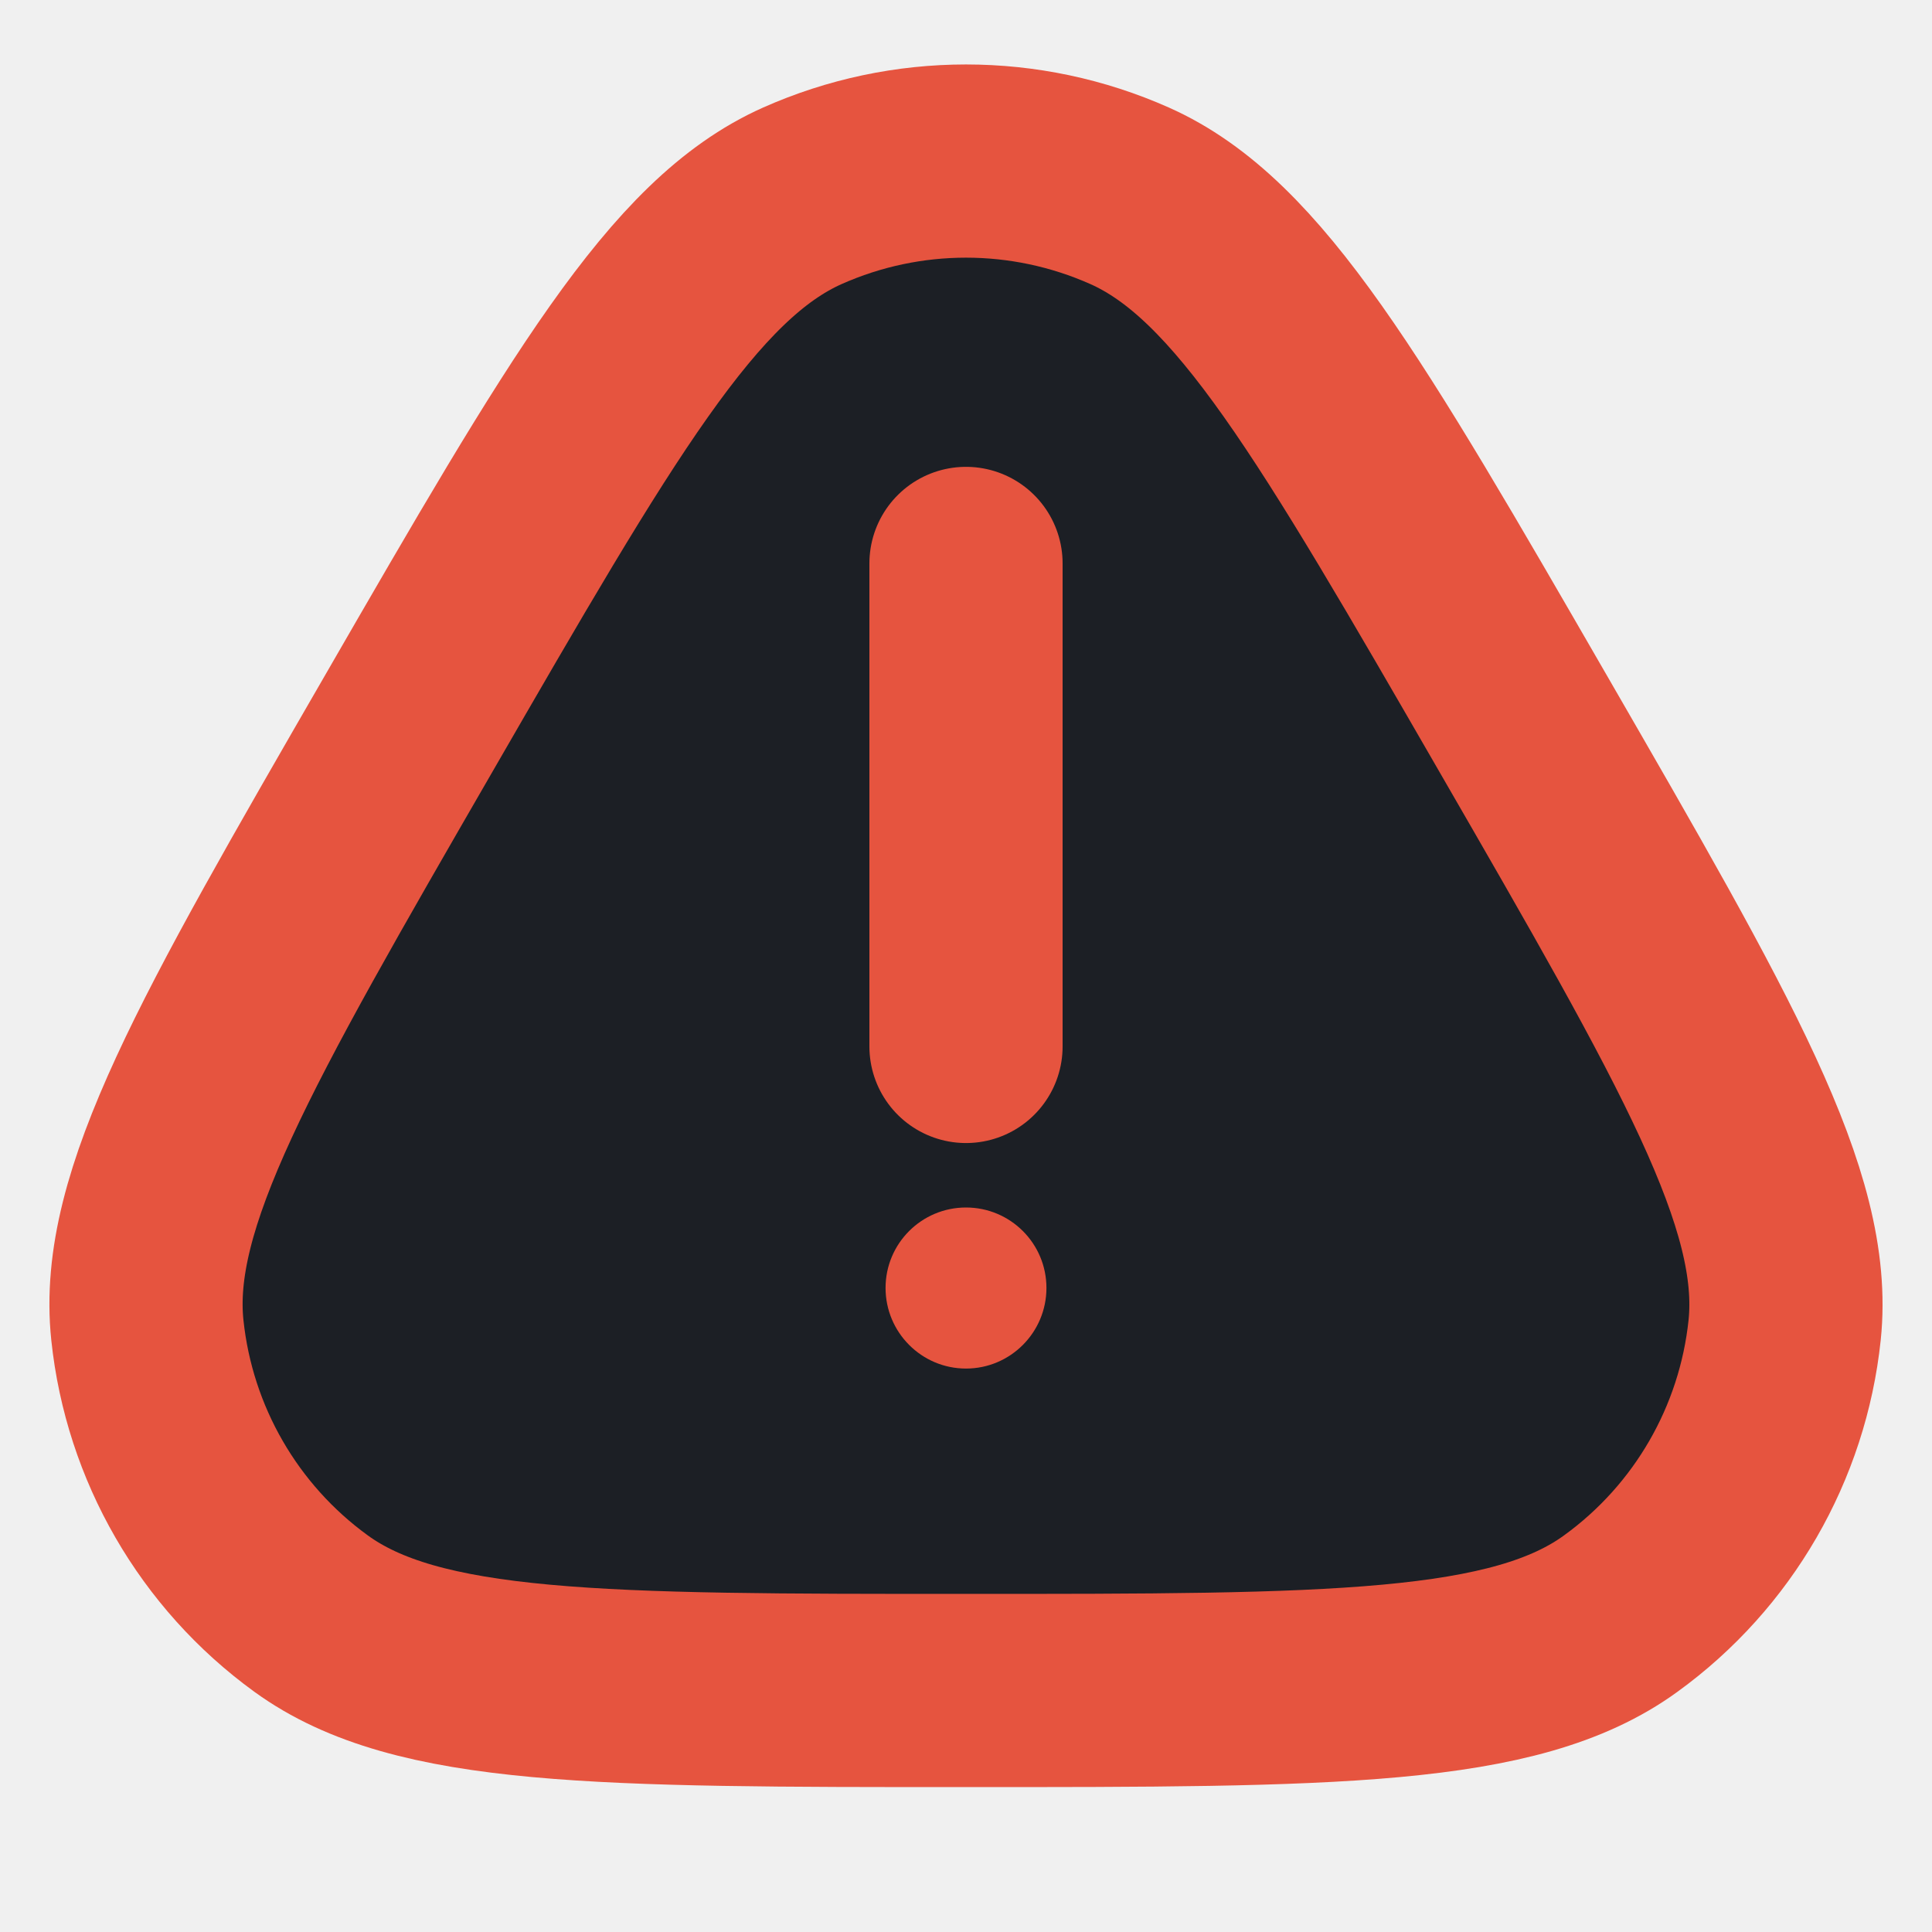
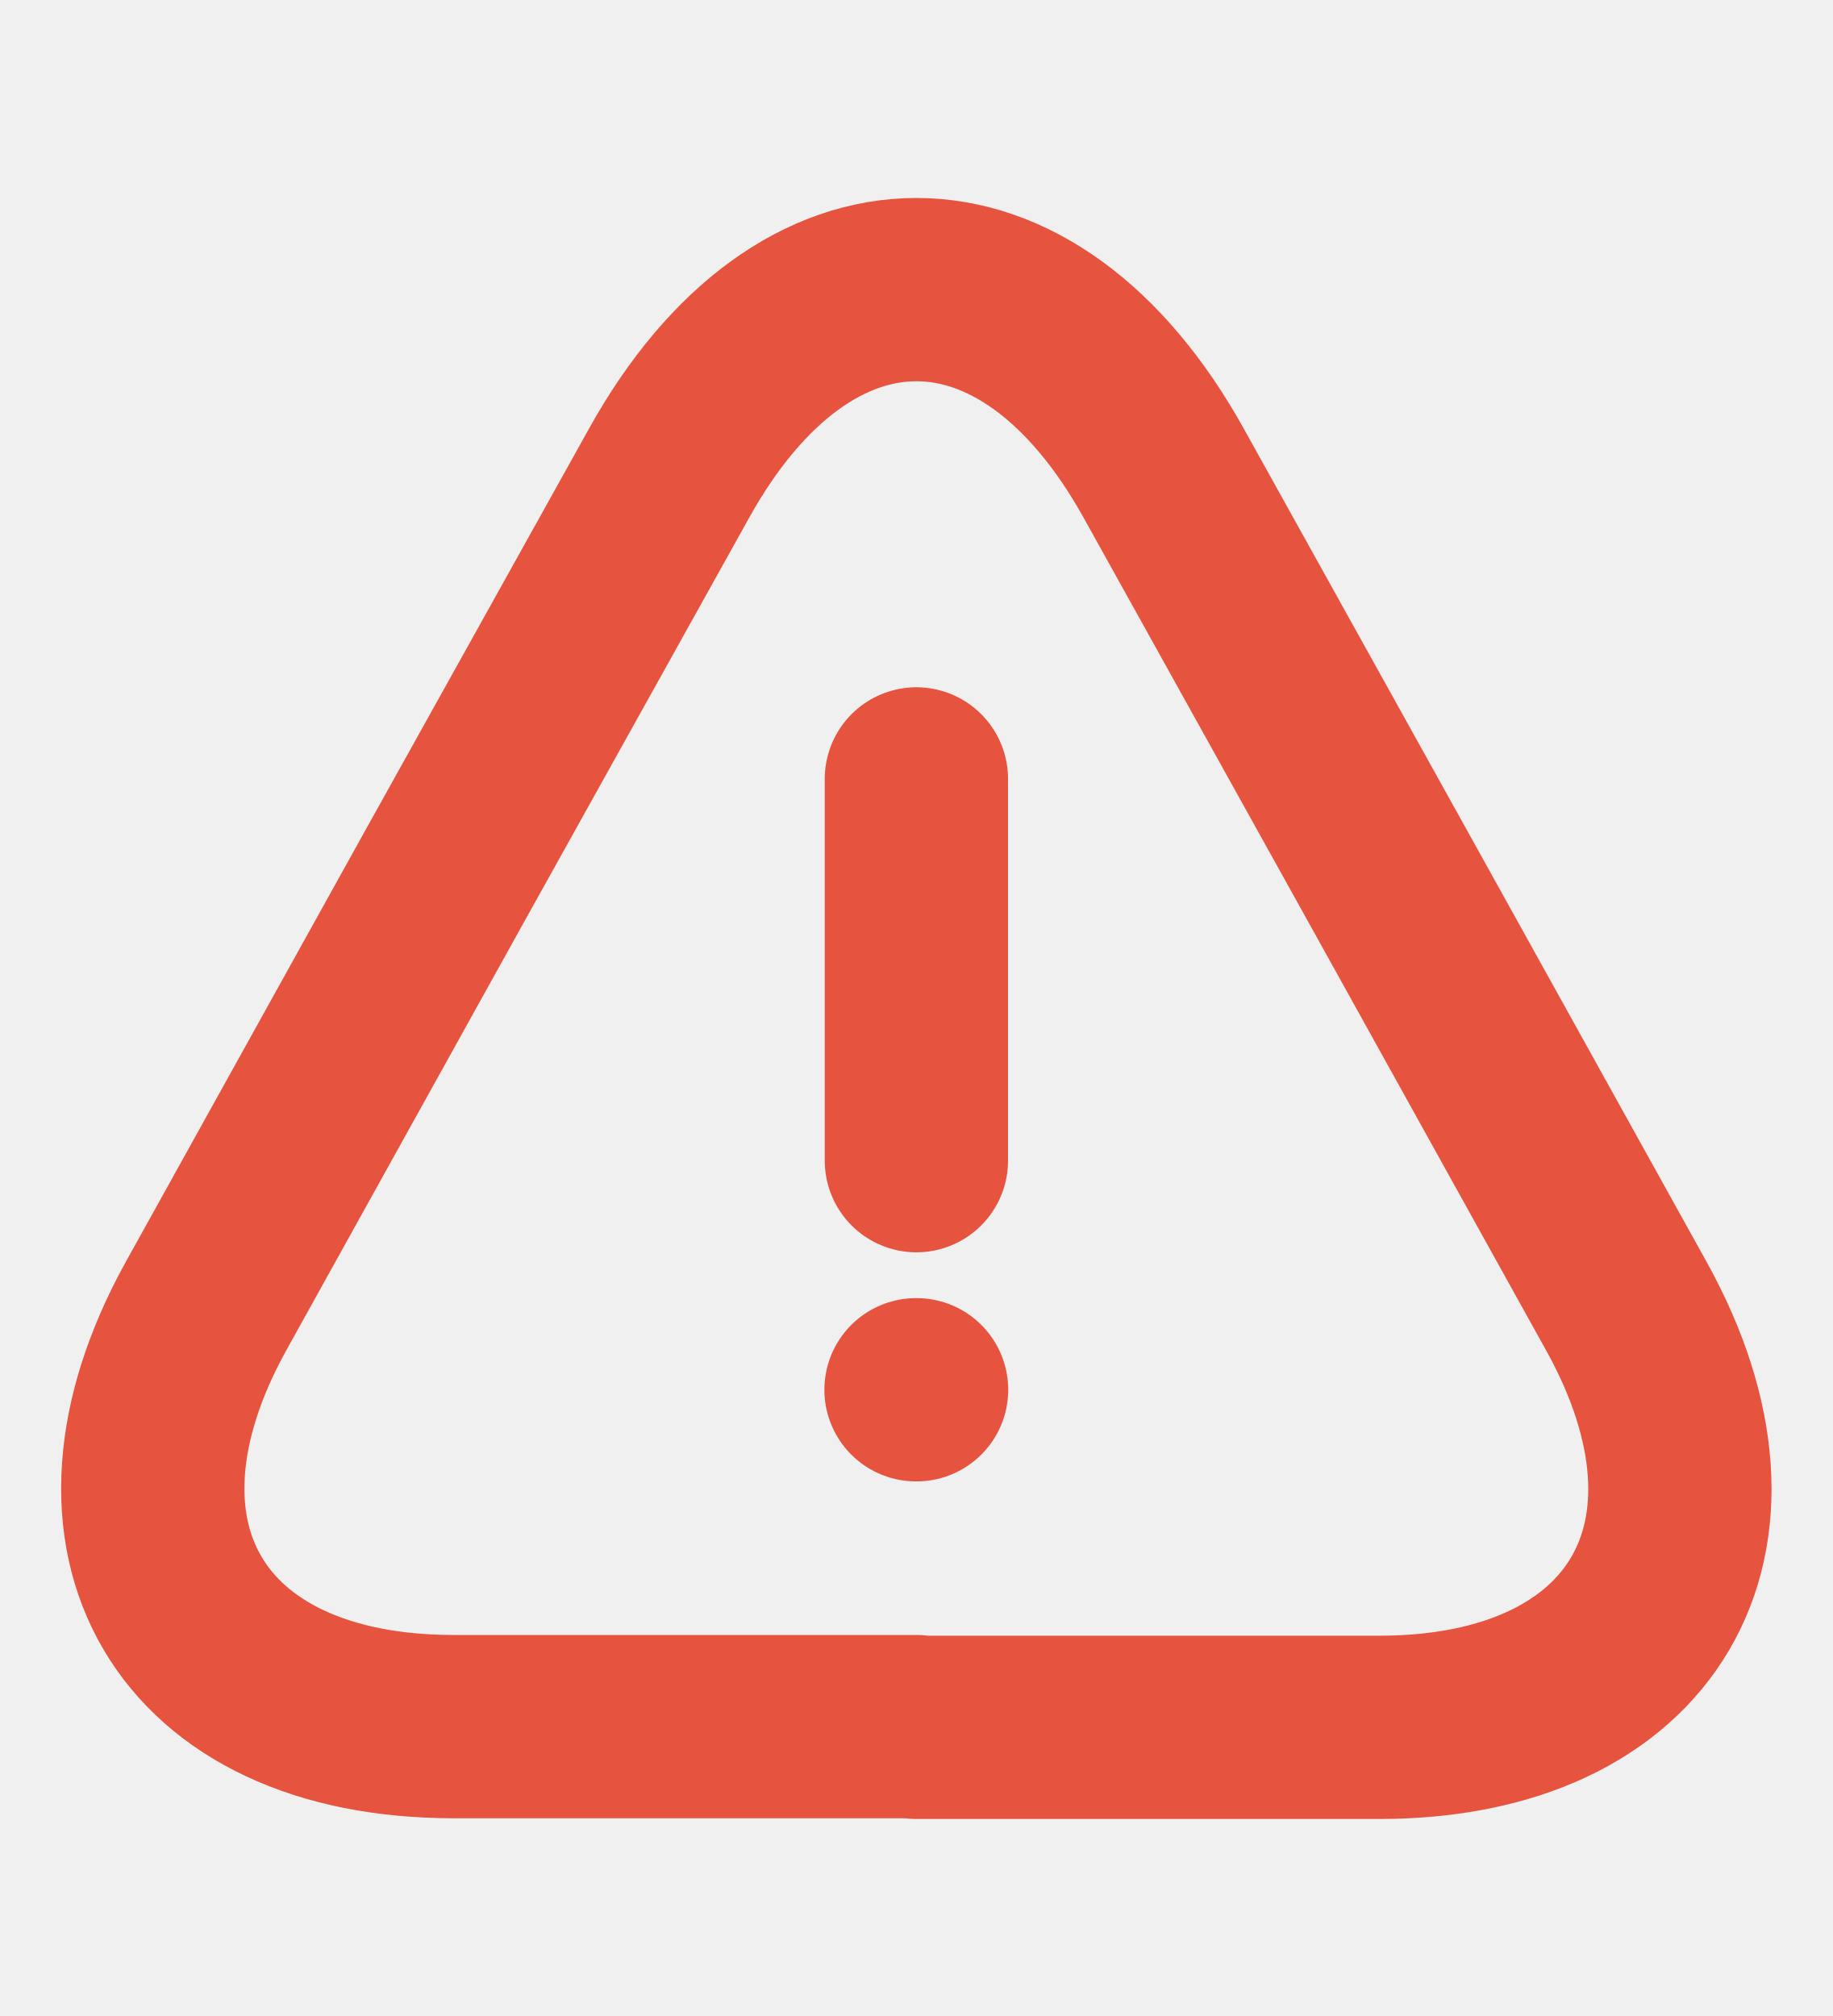
- <svg xmlns="http://www.w3.org/2000/svg" width="11" height="11" viewBox="0 0 11 11" fill="none">
-   <g clip-path="url(#clip0_1764_4790)">
-     <path d="M2.324 4.125C3.366 2.32 3.888 1.418 4.568 1.115C5.161 0.851 5.839 0.851 6.432 1.115C7.112 1.418 7.633 2.32 8.675 4.125C9.717 5.93 10.238 6.832 10.161 7.573C10.093 8.219 9.754 8.806 9.228 9.187C8.626 9.625 7.584 9.625 5.5 9.625C3.416 9.625 2.374 9.625 1.771 9.187C1.246 8.806 0.907 8.219 0.839 7.573C0.761 6.832 1.282 5.93 2.324 4.125Z" fill="#1C1F25" />
-     <path d="M5.5 3.208V5.958M5.5 9.625C3.416 9.625 2.374 9.625 1.771 9.187C1.246 8.806 0.907 8.219 0.839 7.573C0.761 6.832 1.282 5.93 2.324 4.125C3.366 2.32 3.888 1.418 4.568 1.115C5.161 0.851 5.839 0.851 6.432 1.115C7.112 1.418 7.633 2.32 8.675 4.125C9.717 5.93 10.238 6.832 10.161 7.573C10.093 8.219 9.754 8.806 9.228 9.187C8.626 9.625 7.584 9.625 5.5 9.625Z" stroke="#E6543F" stroke-width="1.1" stroke-linecap="round" />
-     <path d="M5.958 7.333C5.958 7.586 5.753 7.792 5.5 7.792C5.247 7.792 5.042 7.586 5.042 7.333C5.042 7.08 5.247 6.875 5.5 6.875C5.753 6.875 5.958 7.08 5.958 7.333Z" fill="#E6543F" />
-   </g>
-   <defs>
-     <clipPath id="clip0_1764_4790">
-       <rect width="11" height="11" fill="white" />
-     </clipPath>
-   </defs>
+ <svg xmlns="http://www.w3.org/2000/svg" width="10" height="11" viewBox="0 0 10 11" fill="none">
+   <path d="M5 4.25V6.333" stroke="#E6543F" stroke-linecap="round" stroke-linejoin="round" />
+   <path d="M5 9.421H2.475C1.029 9.421 0.425 8.387 1.125 7.125L2.425 4.783L3.65 2.583C4.392 1.246 5.608 1.246 6.35 2.583L7.575 4.787L8.875 7.129C9.575 8.392 8.967 9.425 7.525 9.425H5V9.421Z" stroke="#E6543F" stroke-linecap="round" stroke-linejoin="round" />
+   <path d="M4.998 7.583H5.001" stroke="#E6543F" stroke-linecap="round" stroke-linejoin="round" />
</svg>
